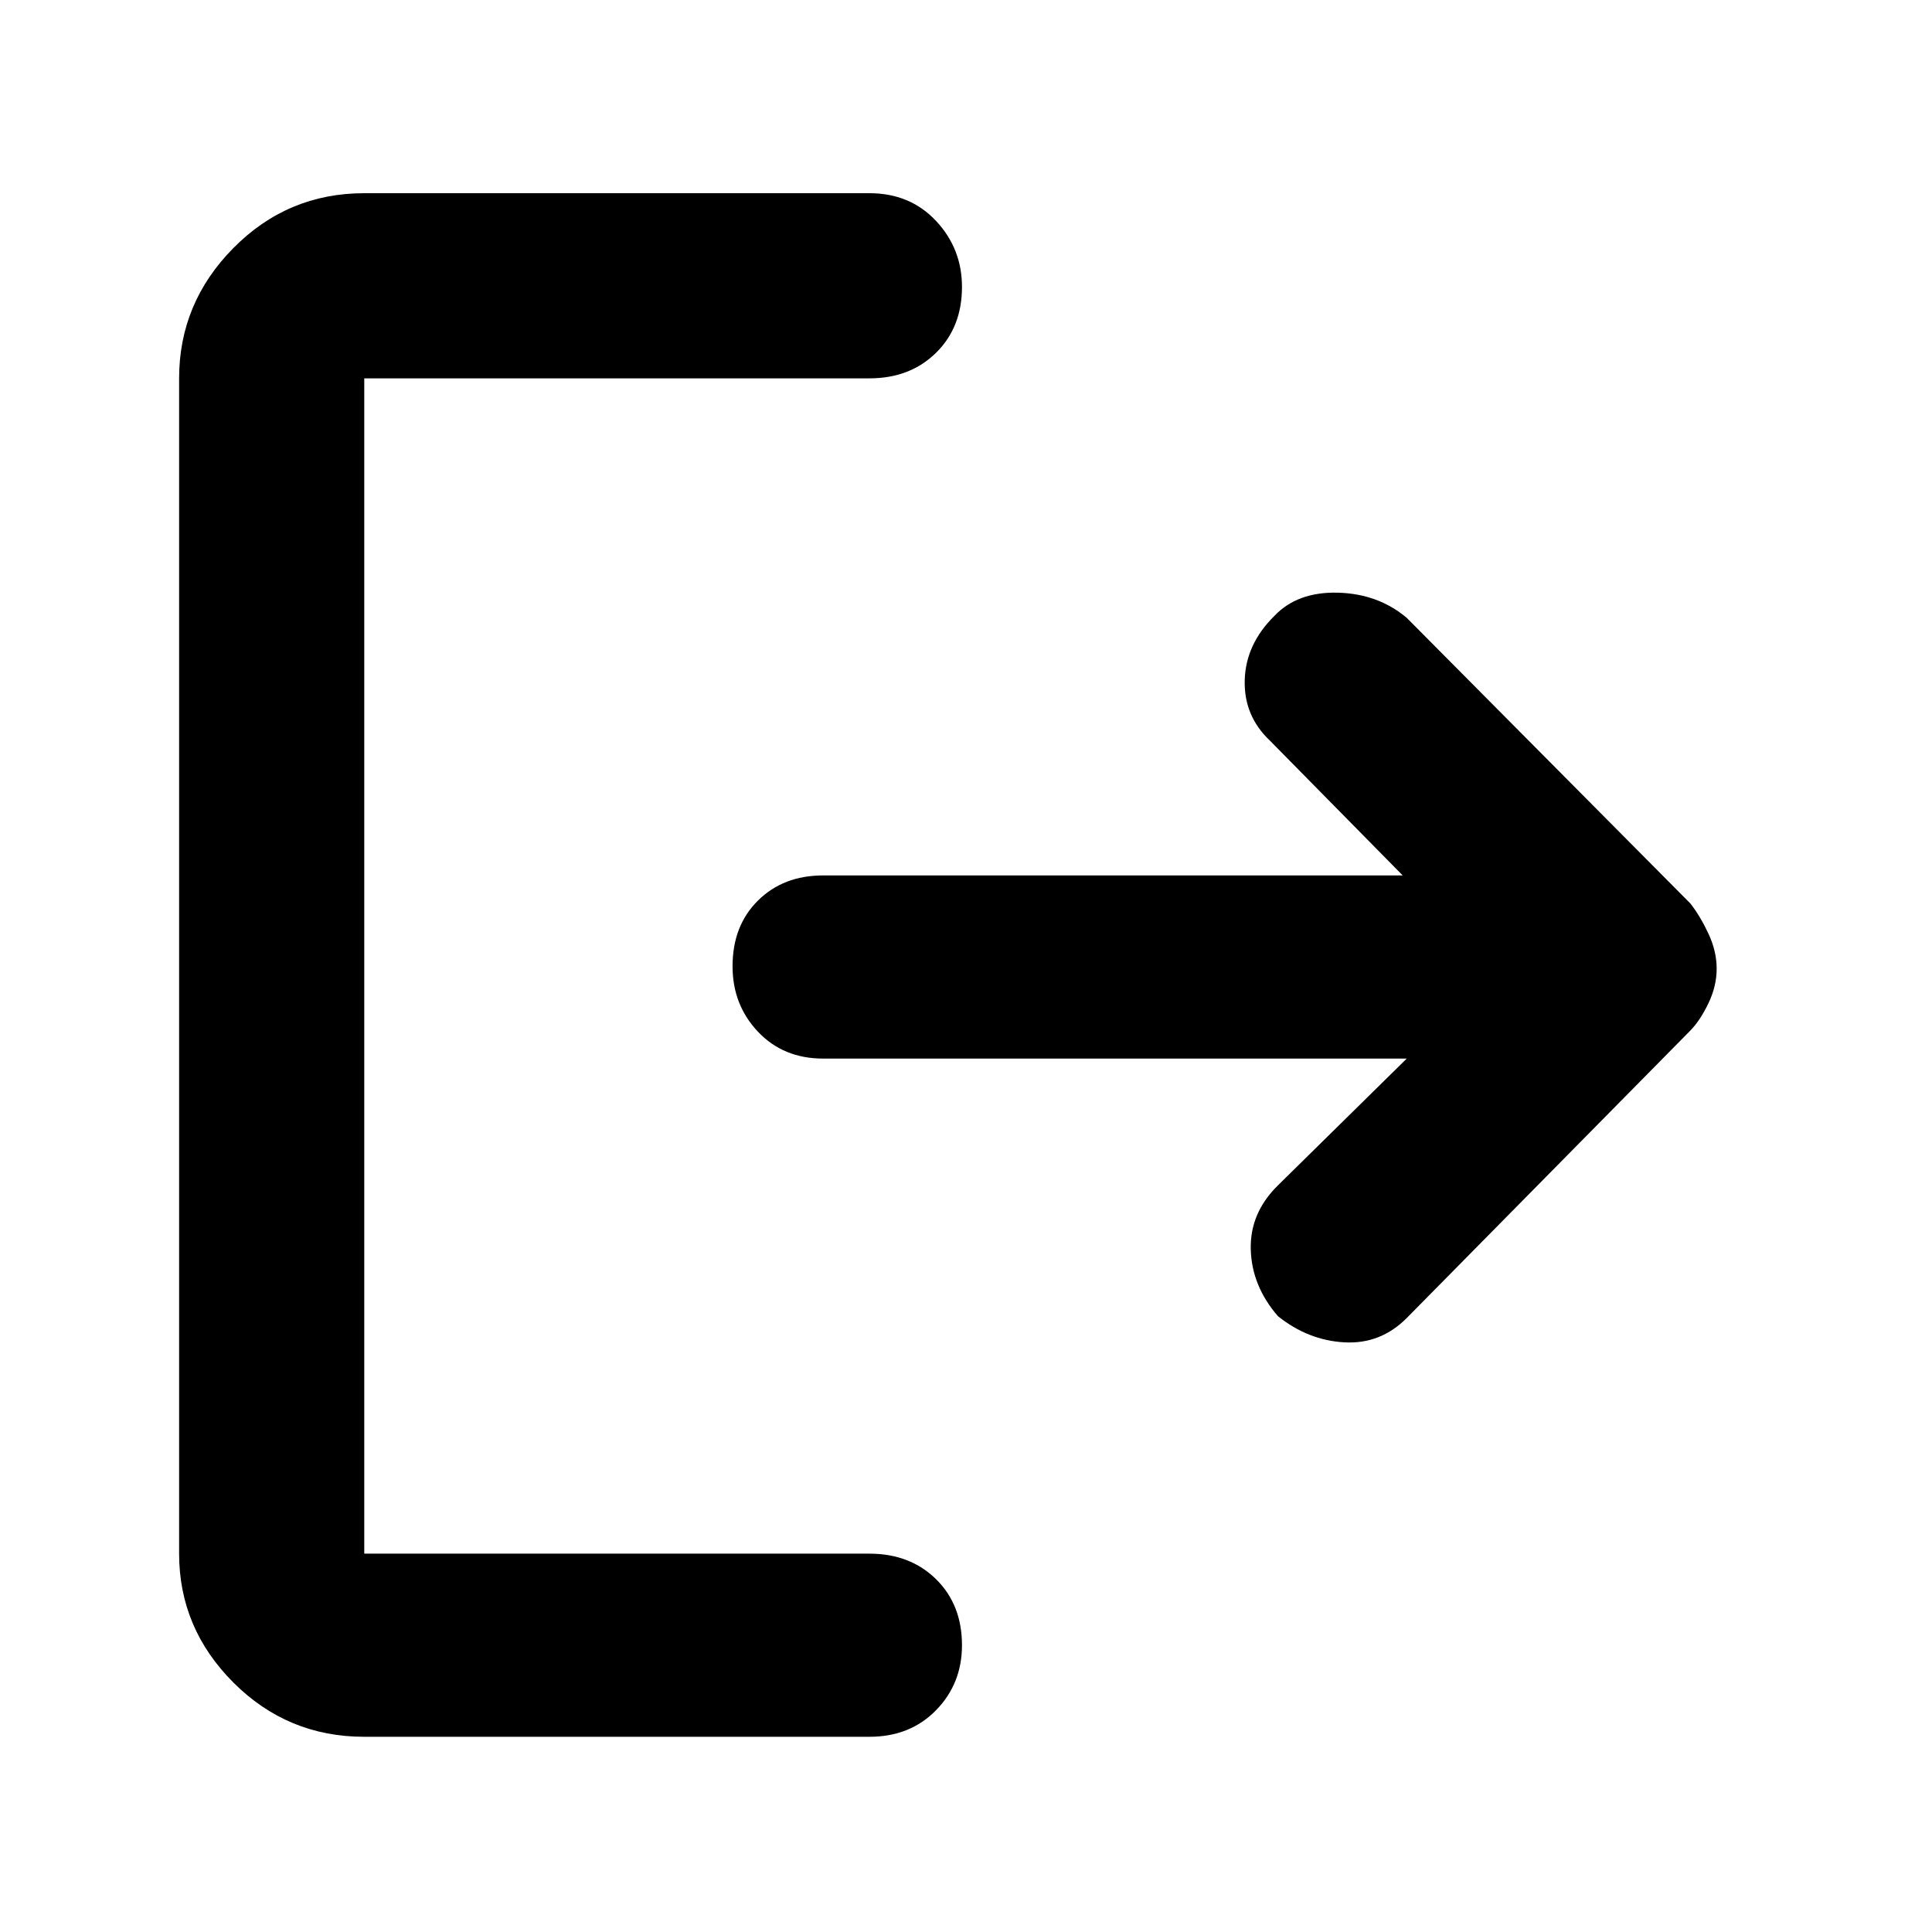
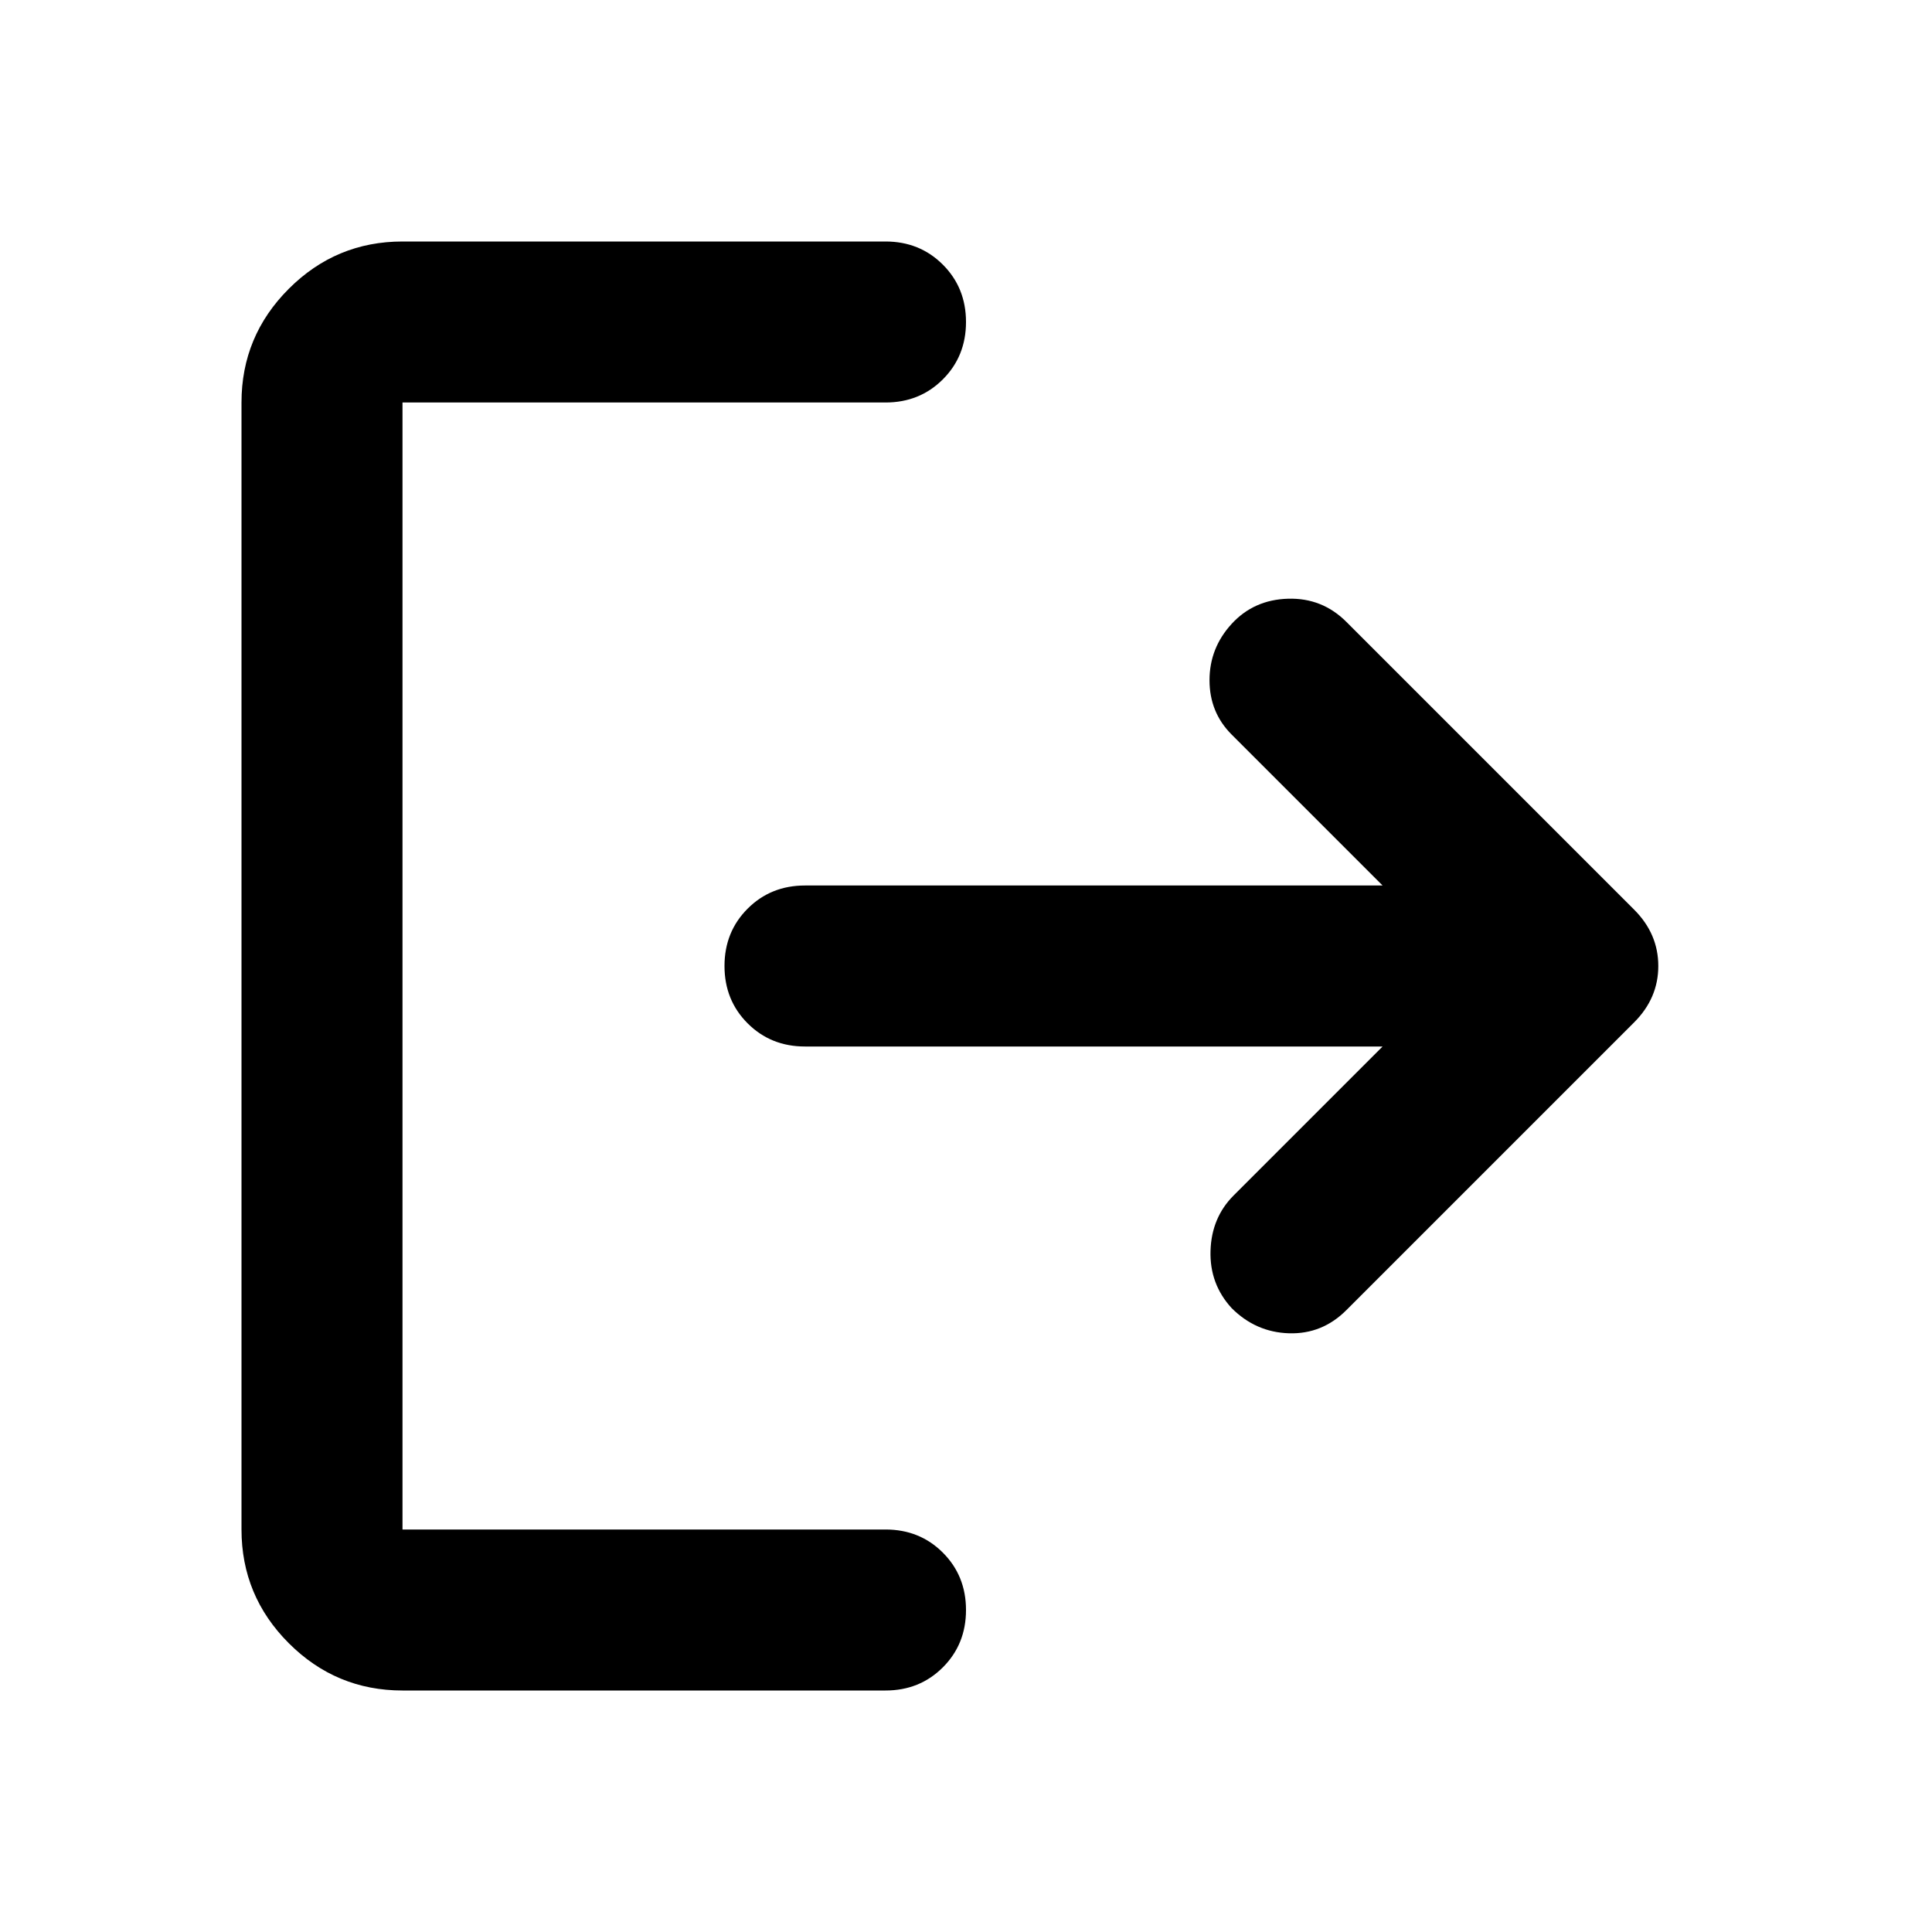
- <svg xmlns="http://www.w3.org/2000/svg" height="48" viewBox="0 96 960 960" width="48">
-   <path d="M635 750q-13-15-13.5-33.125T635 685l64-63H409q-19.775 0-32.388-13.36Q364 595.281 364 576.14q0-20.14 12.612-32.64Q389.225 531 409 531h288l-66-67q-13-12.267-12.5-30.081t14.714-31.866Q644.661 390 664.705 390.5 684.75 391 699 403l141 142q4.909 6.327 8.955 15.008Q853 568.689 853 577.324q0 8.636-4.045 17.106Q844.909 602.9 840 608L699.006 750.911Q686 764 668 763t-33-13ZM181 959q-38.1 0-65.05-26.975Q89 905.05 89 868V284q0-37.463 26.95-64.731Q142.9 192 181 192h251q20.2 0 33.1 13.763 12.9 13.763 12.9 32.816 0 20.053-12.9 32.737Q452.2 284 432 284H181v584h251q20.2 0 33.1 12.675 12.9 12.676 12.9 32.816 0 19.141-12.9 32.325Q452.2 959 432 959H181Z" />
+ <svg xmlns="http://www.w3.org/2000/svg" height="24px" viewBox="0 -960 960 960" width="24px">
+   <path d="M200-120q-33 0-56.5-23.5T120-200v-560q0-33 23.5-56.5T200-840h240q17 0 28.5 11.5T480-800q0 17-11.5 28.5T440-760H200v560h240q17 0 28.5 11.5T480-160q0 17-11.5 28.5T440-120H200Zm487-320H400q-17 0-28.5-11.5T360-480q0-17 11.5-28.5T400-520h287l-75-75q-11-11-11-27t11-28q11-12 28-12.5t29 11.5l143 143q12 12 12 28t-12 28L669-309q-12 12-28.5 11.5T612-310q-11-12-10.5-28.5T613-366l74-74Z" />
</svg>
